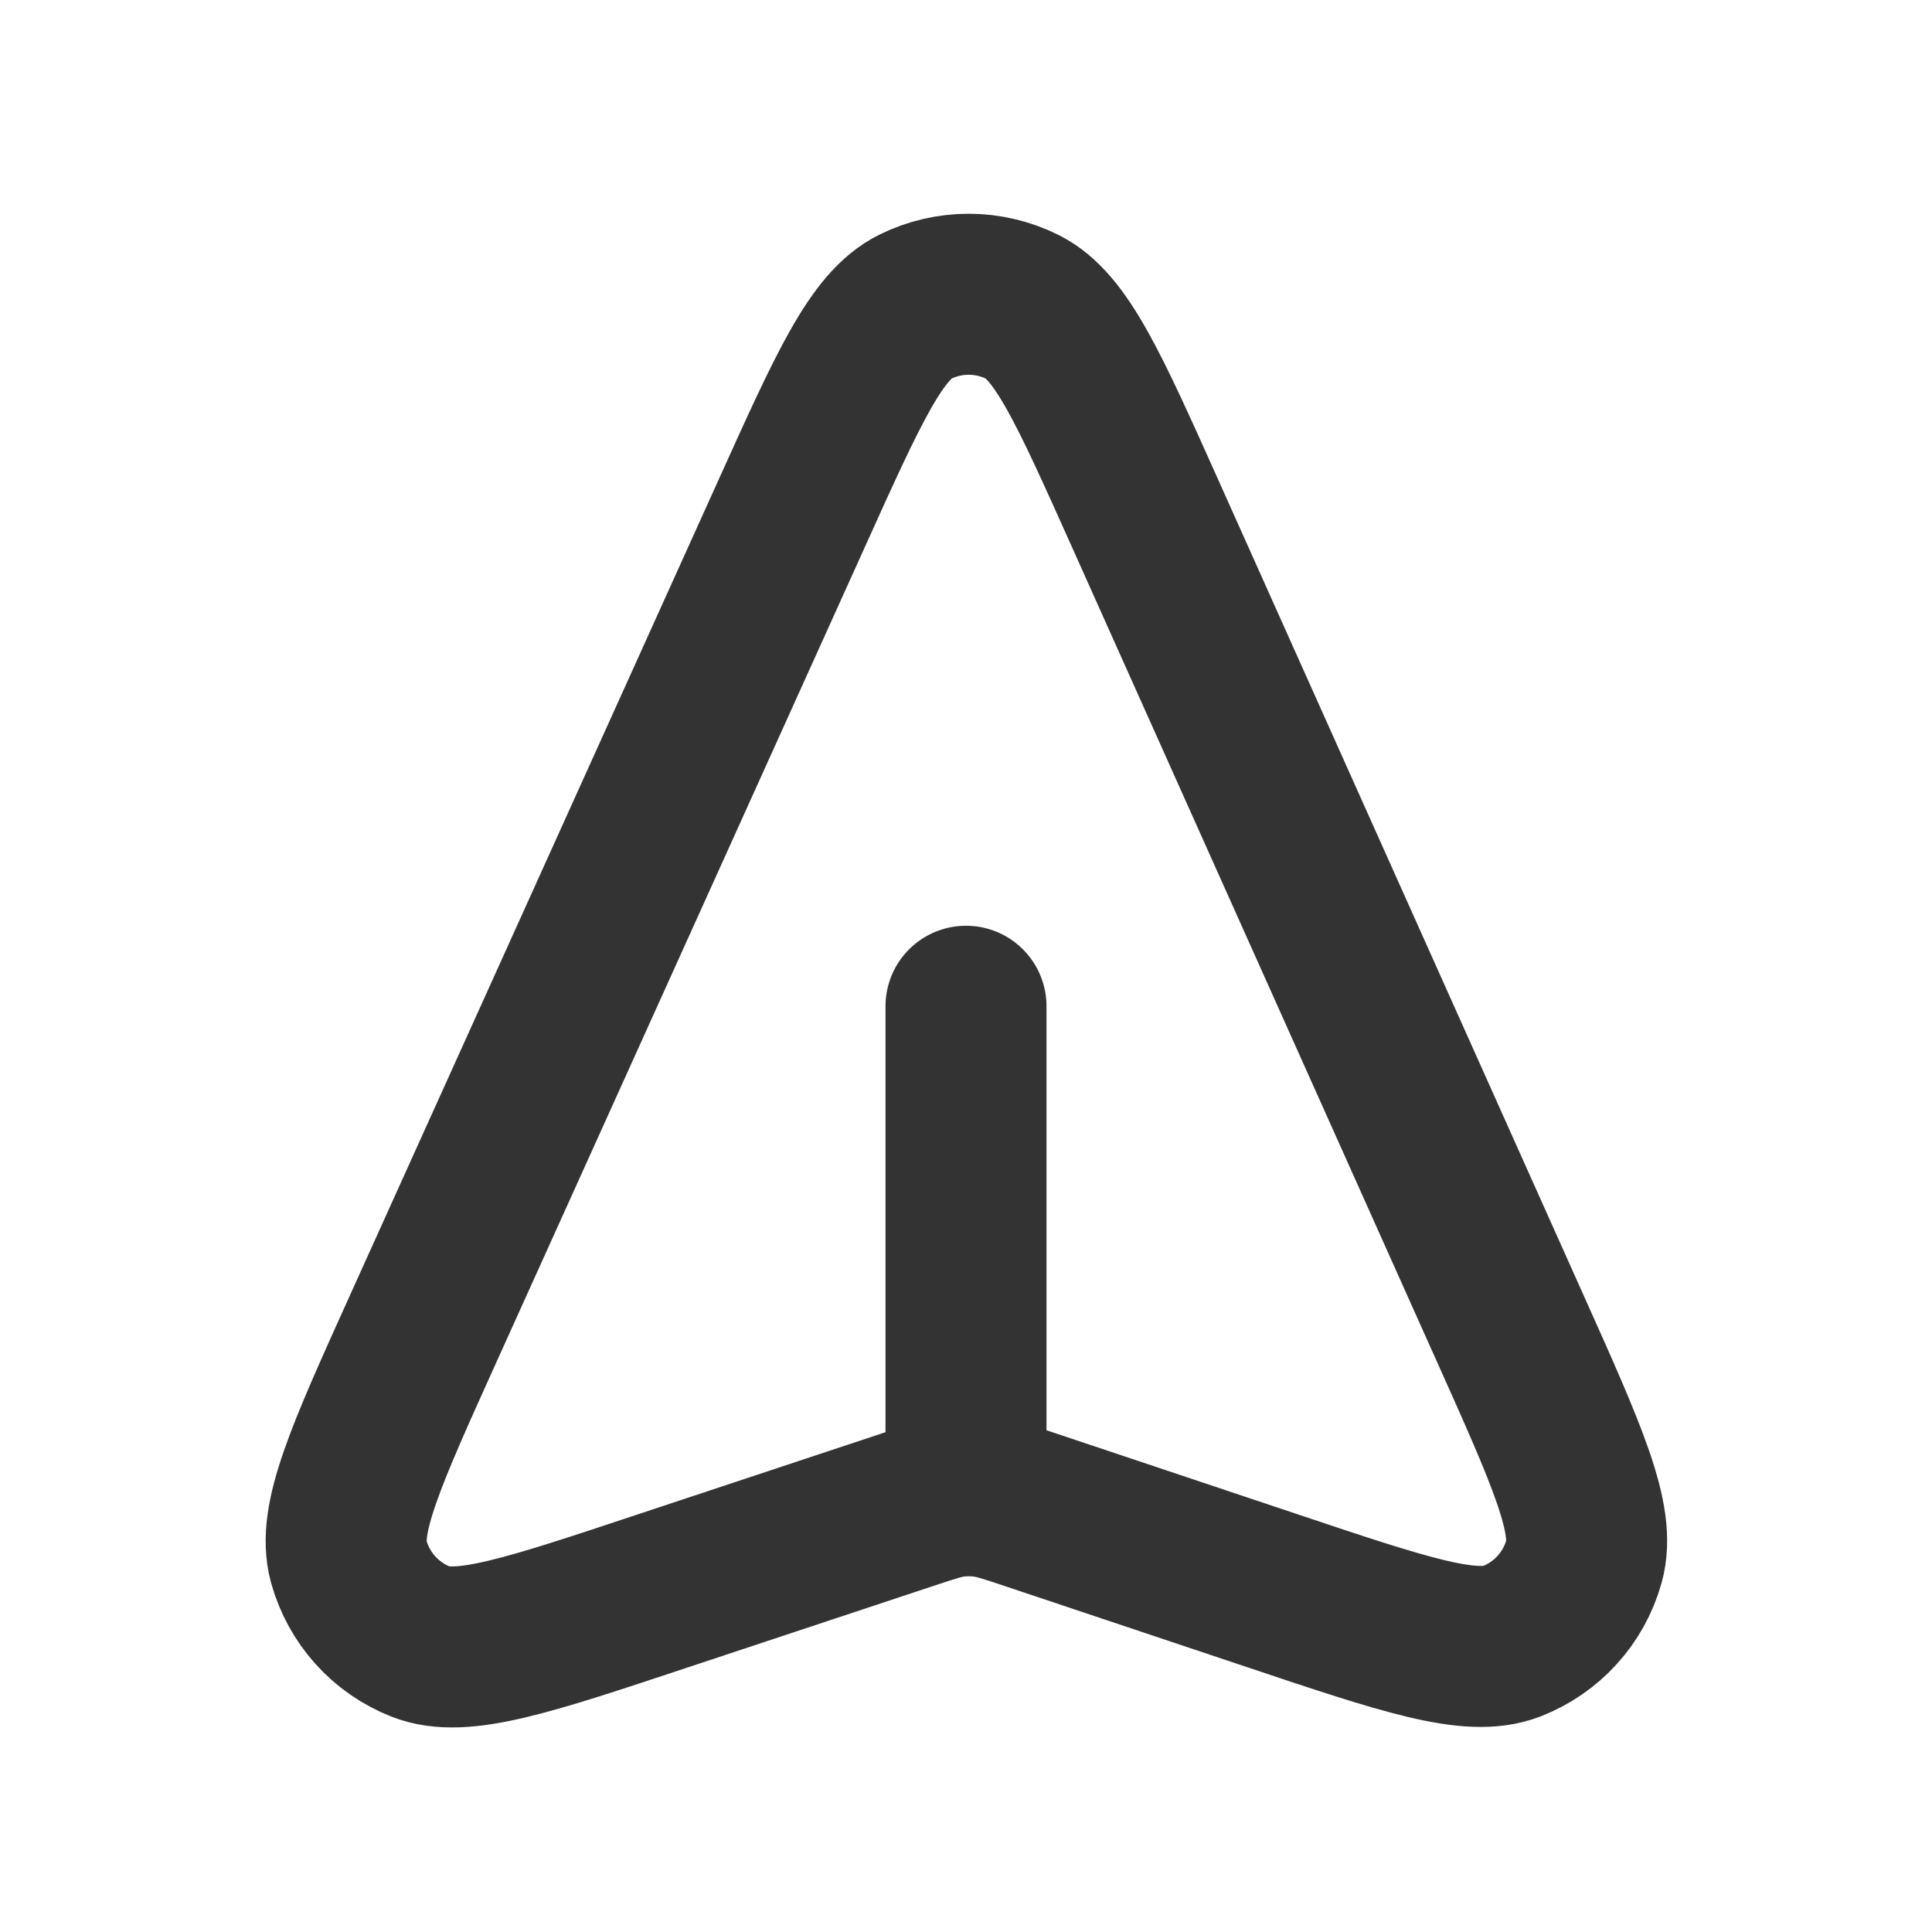
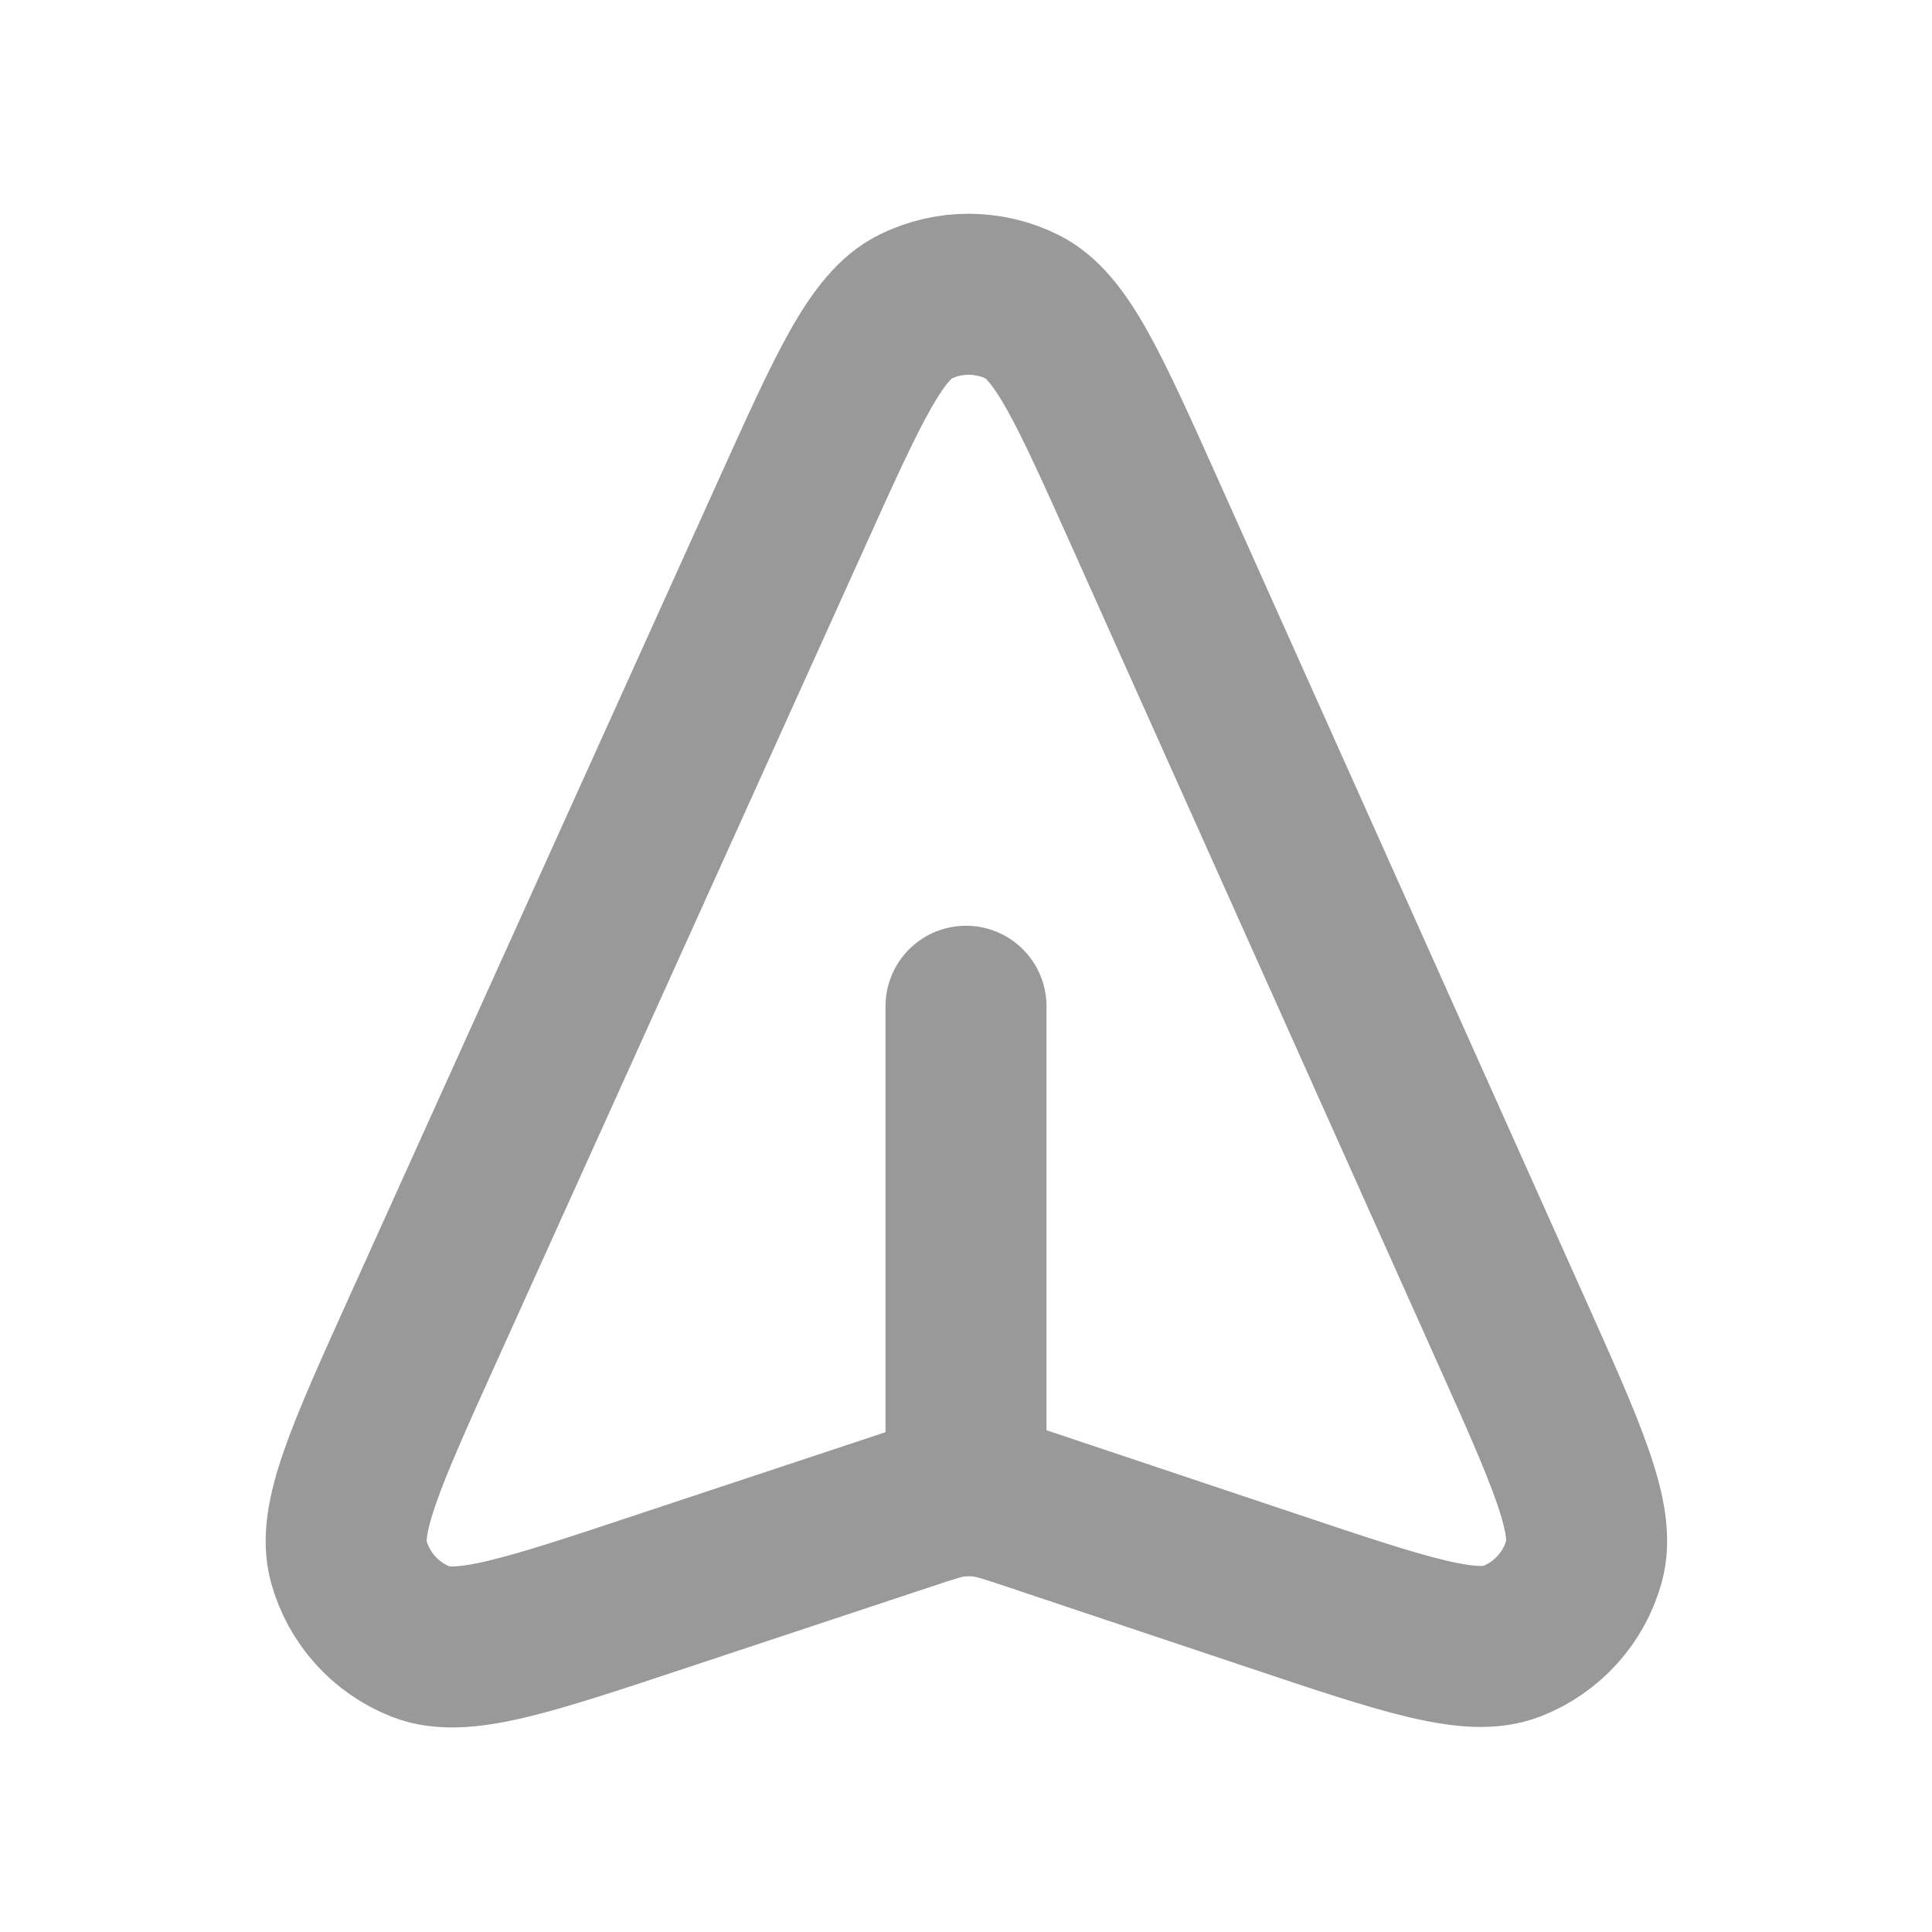
<svg xmlns="http://www.w3.org/2000/svg" width="800px" height="800px" viewBox="0 0 24 24" fill="none">
-   <path d="M12 18.582V12.5M12.798 18.754L15.81 19.762C17.451 20.312 18.271 20.586 18.777 20.389C19.217 20.218 19.55 19.851 19.677 19.396C19.824 18.874 19.47 18.084 18.762 16.505L14.22 6.367C13.528 4.823 13.182 4.051 12.7 3.812C12.281 3.604 11.79 3.603 11.37 3.81C10.888 4.047 10.539 4.818 9.843 6.36L5.256 16.508C4.543 18.086 4.187 18.875 4.332 19.398C4.458 19.853 4.79 20.222 5.229 20.394C5.734 20.593 6.556 20.32 8.199 19.774L11.28 18.752C11.561 18.659 11.702 18.612 11.846 18.593C11.974 18.577 12.104 18.577 12.231 18.594C12.375 18.613 12.516 18.66 12.798 18.754Z" stroke="#333333" stroke-width="2" stroke-linecap="round" stroke-linejoin="round" />
+   <path d="M12 18.582V12.5M12.798 18.754L15.81 19.762C17.451 20.312 18.271 20.586 18.777 20.389C19.217 20.218 19.55 19.851 19.677 19.396C19.824 18.874 19.47 18.084 18.762 16.505L14.22 6.367C13.528 4.823 13.182 4.051 12.7 3.812C12.281 3.604 11.79 3.603 11.37 3.81C10.888 4.047 10.539 4.818 9.843 6.36L5.256 16.508C4.543 18.086 4.187 18.875 4.332 19.398C4.458 19.853 4.79 20.222 5.229 20.394C5.734 20.593 6.556 20.32 8.199 19.774L11.28 18.752C11.561 18.659 11.702 18.612 11.846 18.593C11.974 18.577 12.104 18.577 12.231 18.594C12.375 18.613 12.516 18.66 12.798 18.754Z" stroke="#999999" stroke-width="2" stroke-linecap="round" stroke-linejoin="round" />
</svg>
